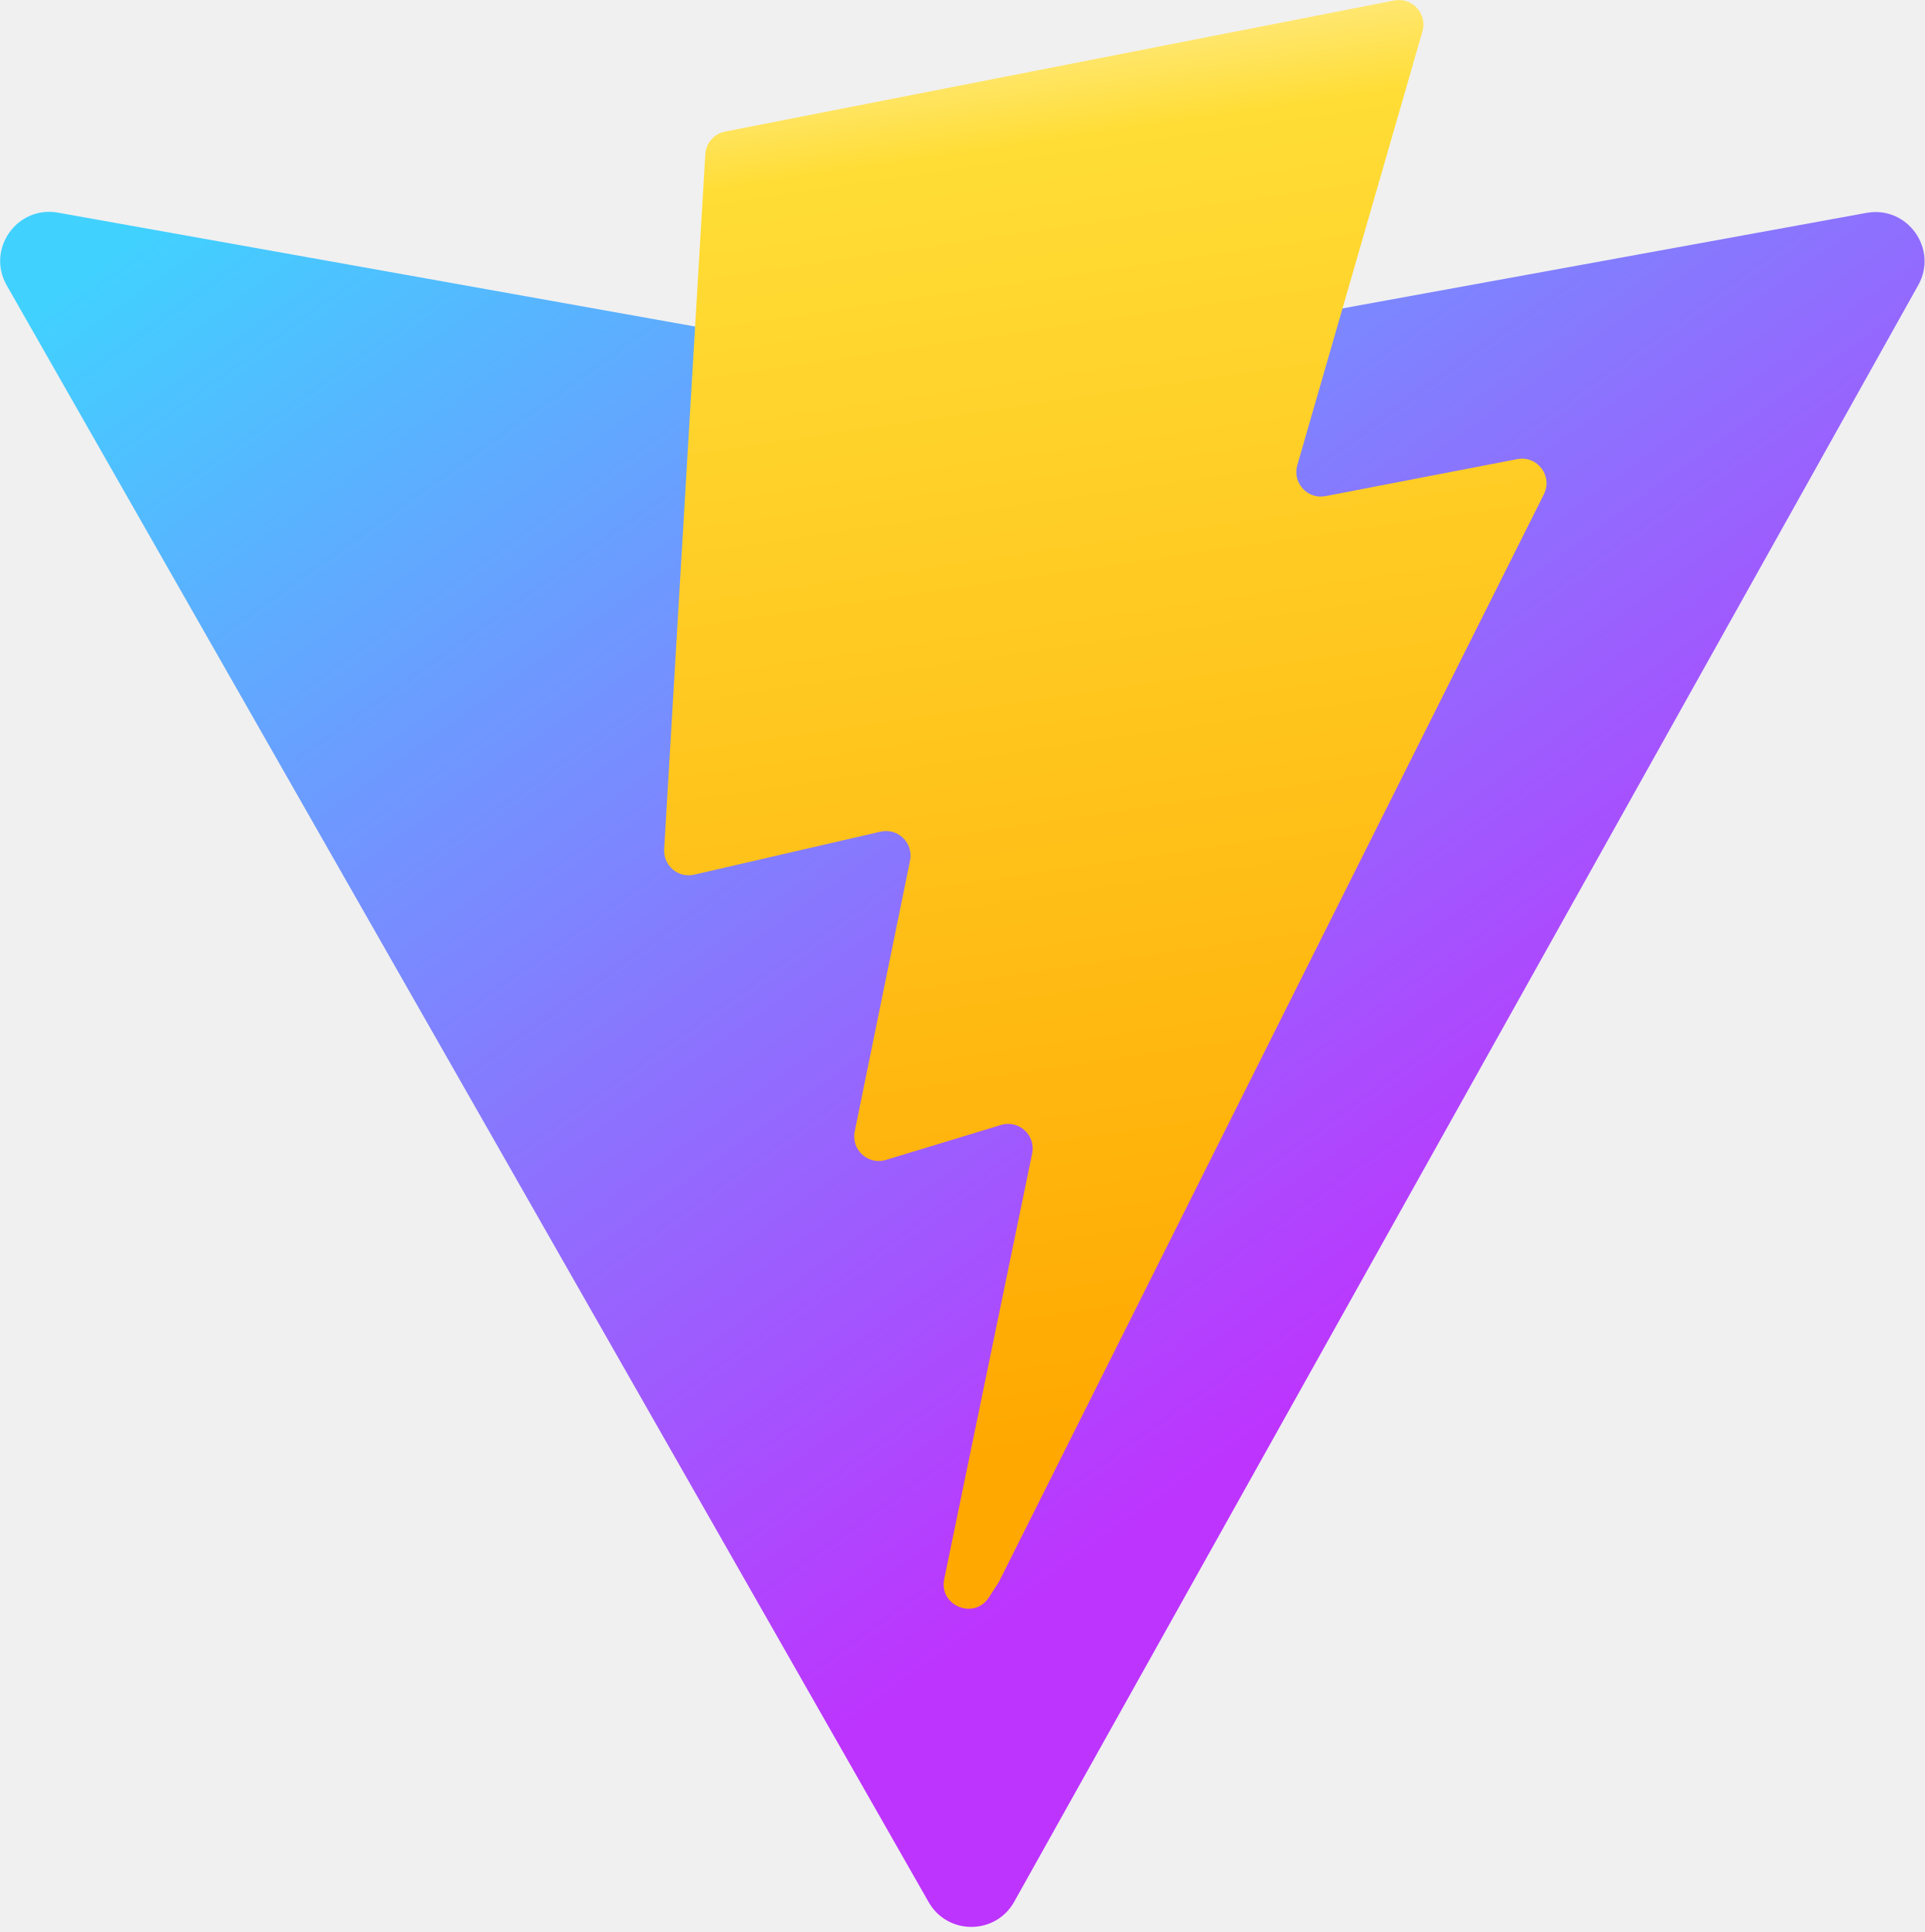
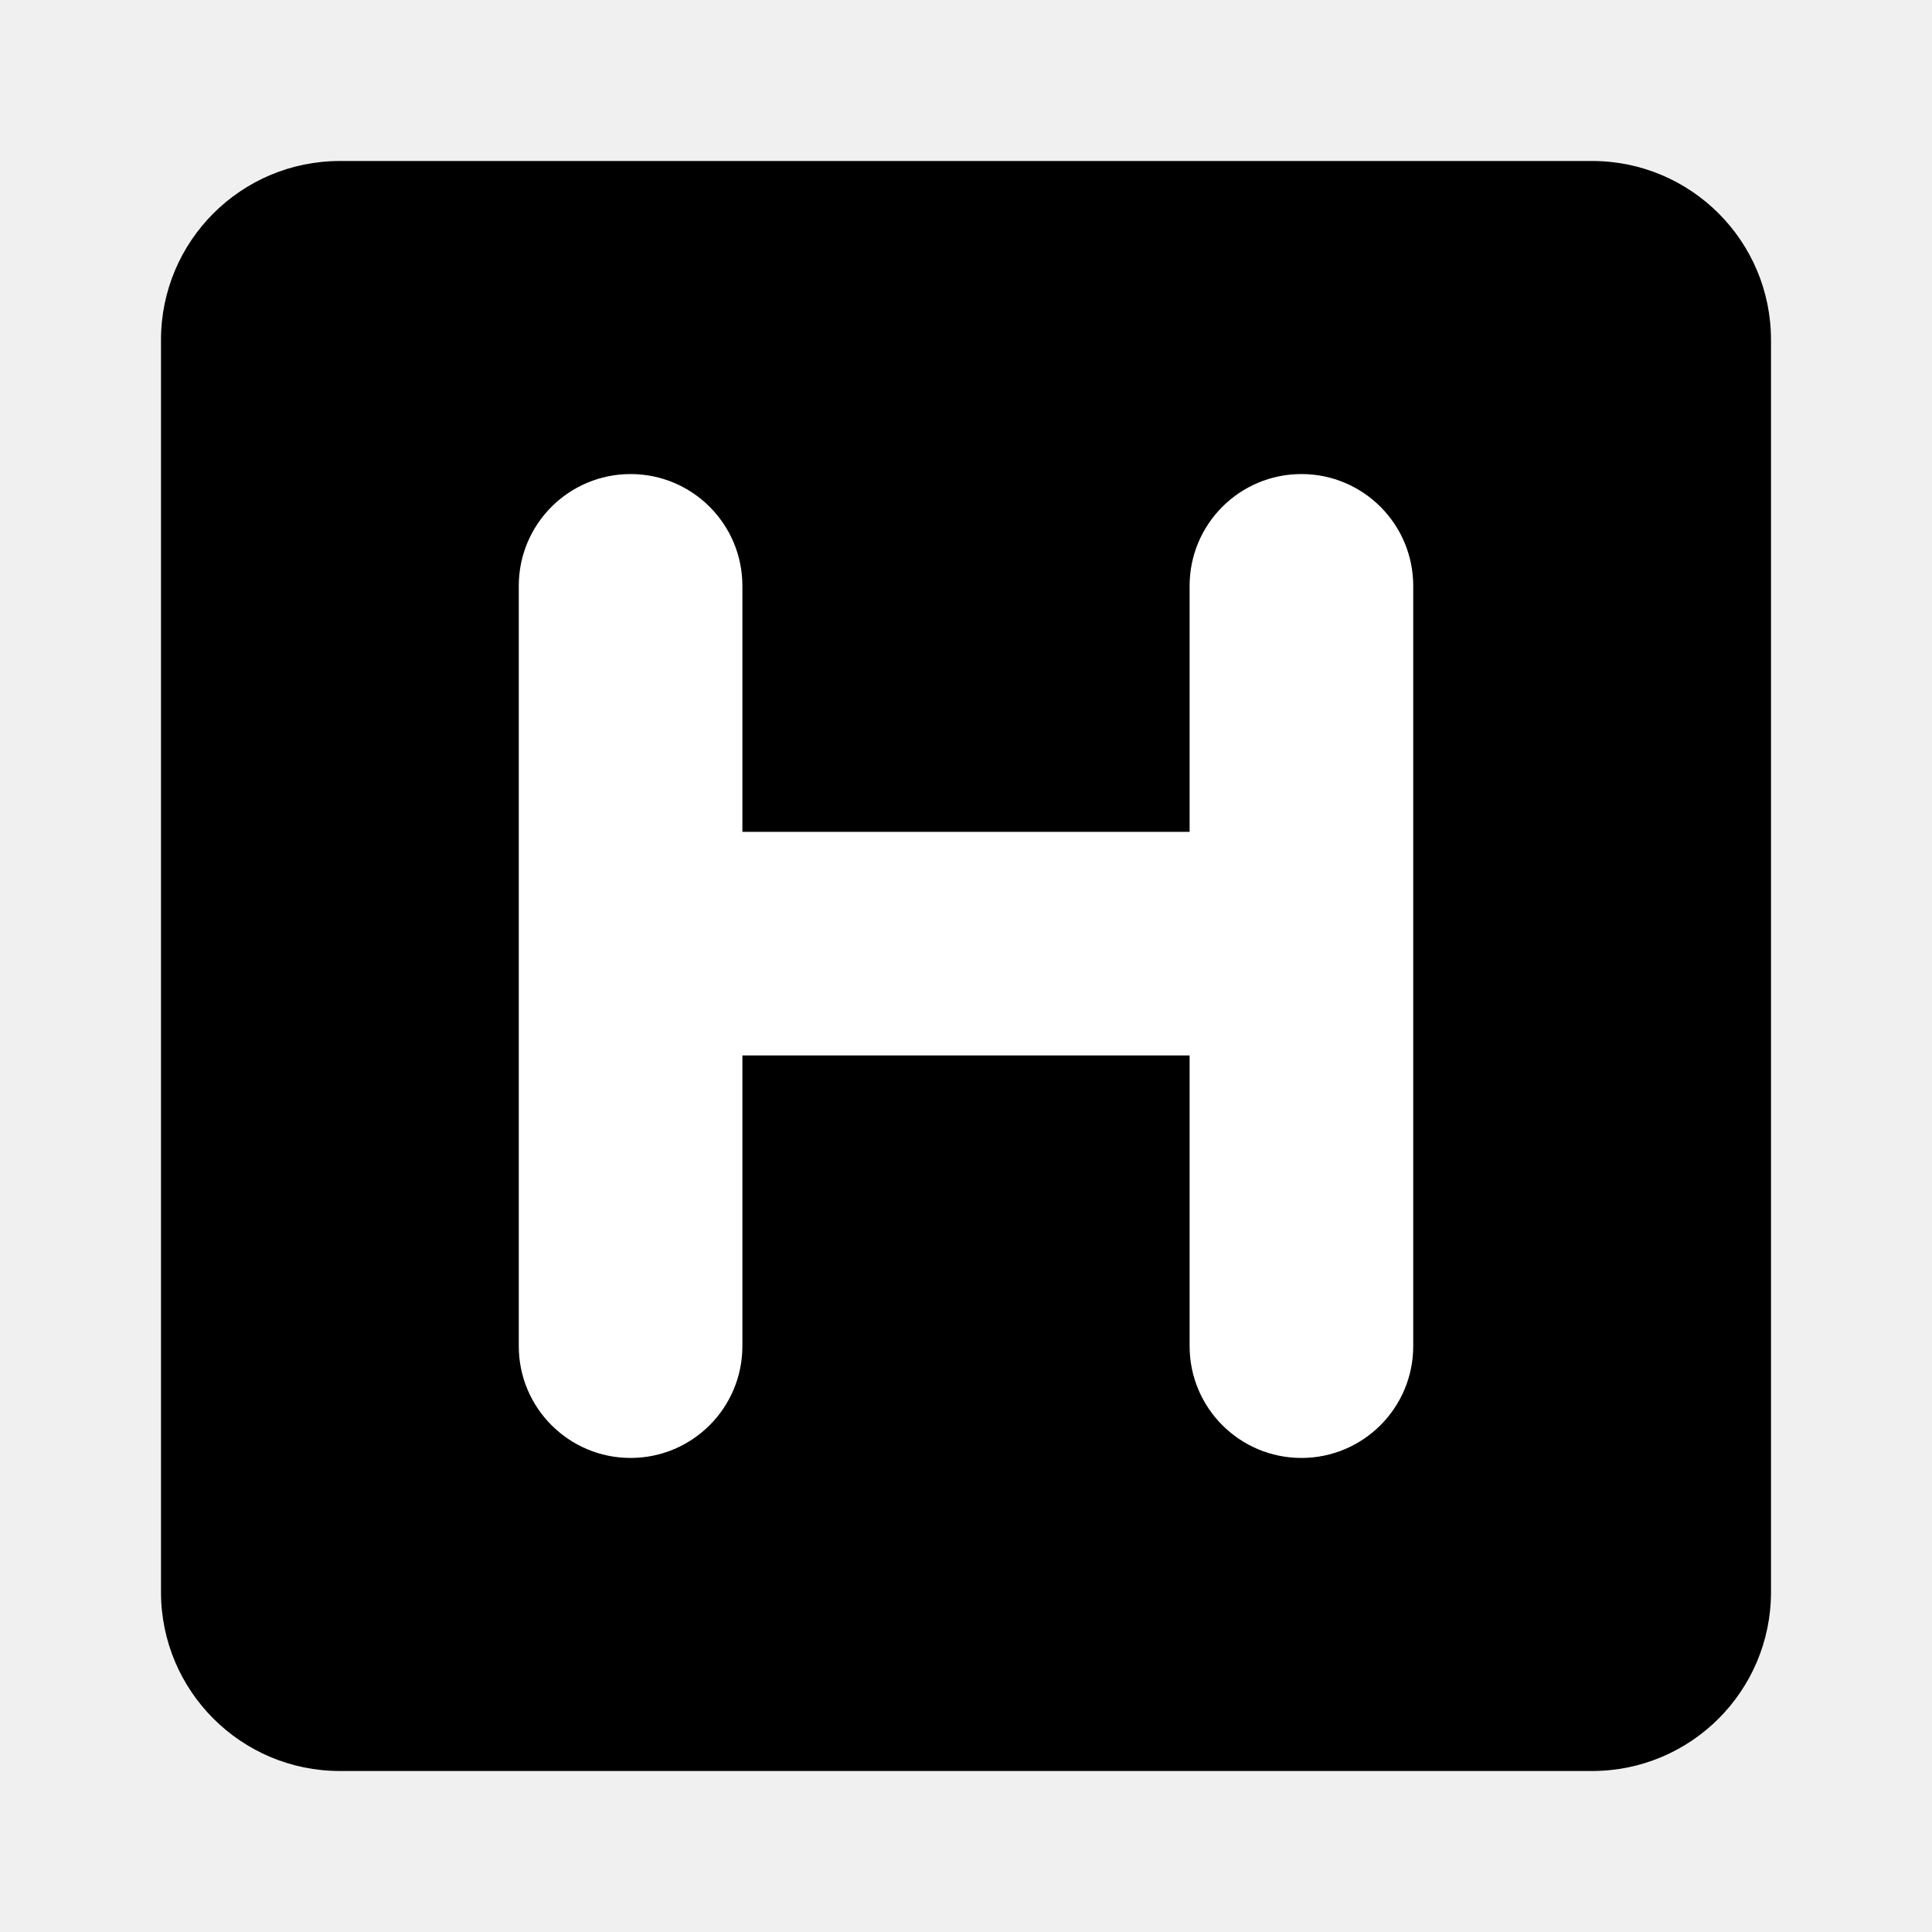
- <svg xmlns="http://www.w3.org/2000/svg" aria-hidden="true" role="img" class="iconify iconify--logos" width="31.88" height="32" preserveAspectRatio="xMidYMid meet" viewBox="0 0 256 257">
-   <defs>
-     <linearGradient id="IconifyId1813088fe1fbc01fb466" x1="-.828%" x2="57.636%" y1="7.652%" y2="78.411%">
-       <stop offset="0%" stop-color="#41D1FF" />
-       <stop offset="100%" stop-color="#BD34FE" />
-     </linearGradient>
-     <linearGradient id="IconifyId1813088fe1fbc01fb467" x1="43.376%" x2="50.316%" y1="2.242%" y2="89.03%">
-       <stop offset="0%" stop-color="#FFEA83" />
-       <stop offset="8.333%" stop-color="#FFDD35" />
-       <stop offset="100%" stop-color="#FFA800" />
-     </linearGradient>
-   </defs>
-   <path fill="url(#IconifyId1813088fe1fbc01fb466)" d="M255.153 37.938L134.897 252.976c-2.483 4.44-8.862 4.466-11.382.048L.875 37.958c-2.746-4.814 1.371-10.646 6.827-9.67l120.385 21.517a6.537 6.537 0 0 0 2.322-.004l117.867-21.483c5.438-.991 9.574 4.796 6.877 9.62Z" />
-   <path fill="url(#IconifyId1813088fe1fbc01fb467)" d="M185.432.063L96.44 17.501a3.268 3.268 0 0 0-2.634 3.014l-5.474 92.456a3.268 3.268 0 0 0 3.997 3.378l24.777-5.718c2.318-.535 4.413 1.507 3.936 3.838l-7.361 36.047c-.495 2.426 1.782 4.5 4.151 3.78l15.304-4.649c2.372-.72 4.652 1.36 4.15 3.788l-11.698 56.621c-.732 3.542 3.979 5.473 5.943 2.437l1.313-2.028l72.516-144.72c1.215-2.423-.88-5.186-3.54-4.672l-25.505 4.922c-2.396.462-4.435-1.77-3.759-4.114l16.646-57.705c.677-2.35-1.37-4.583-3.769-4.113Z" />
+ <svg xmlns="http://www.w3.org/2000/svg" width="800px" height="800px" viewBox="-3.6 -3.6 43.20 43.20" aria-hidden="true" role="img" class="iconify iconify--twemoji" preserveAspectRatio="xMidYMid meet" fill="#000000">
+   <g id="SVGRepo_bgCarrier" stroke-width="0" />
+   <g id="SVGRepo_tracerCarrier" stroke-linecap="round" stroke-linejoin="round" stroke="#CCCCCC" stroke-width="0.144" />
+   <g id="SVGRepo_iconCarrier">
+     <path fill="#000000" d="M36 32a4 4 0 0 1-4 4H4a4 4 0 0 1-4-4V4a4 4 0 0 1 4-4h28a4 4 0 0 1 4 4v28z" />
+     <path fill="#FFF" d="M25.5 7A2.5 2.5 0 0 0 23 9.5V15H13V9.5a2.5 2.5 0 1 0-5 0v17a2.5 2.5 0 1 0 5 0V20h10v6.5a2.5 2.5 0 1 0 5 0v-17A2.5 2.5 0 0 0 25.5 7z" />
+   </g>
</svg>
